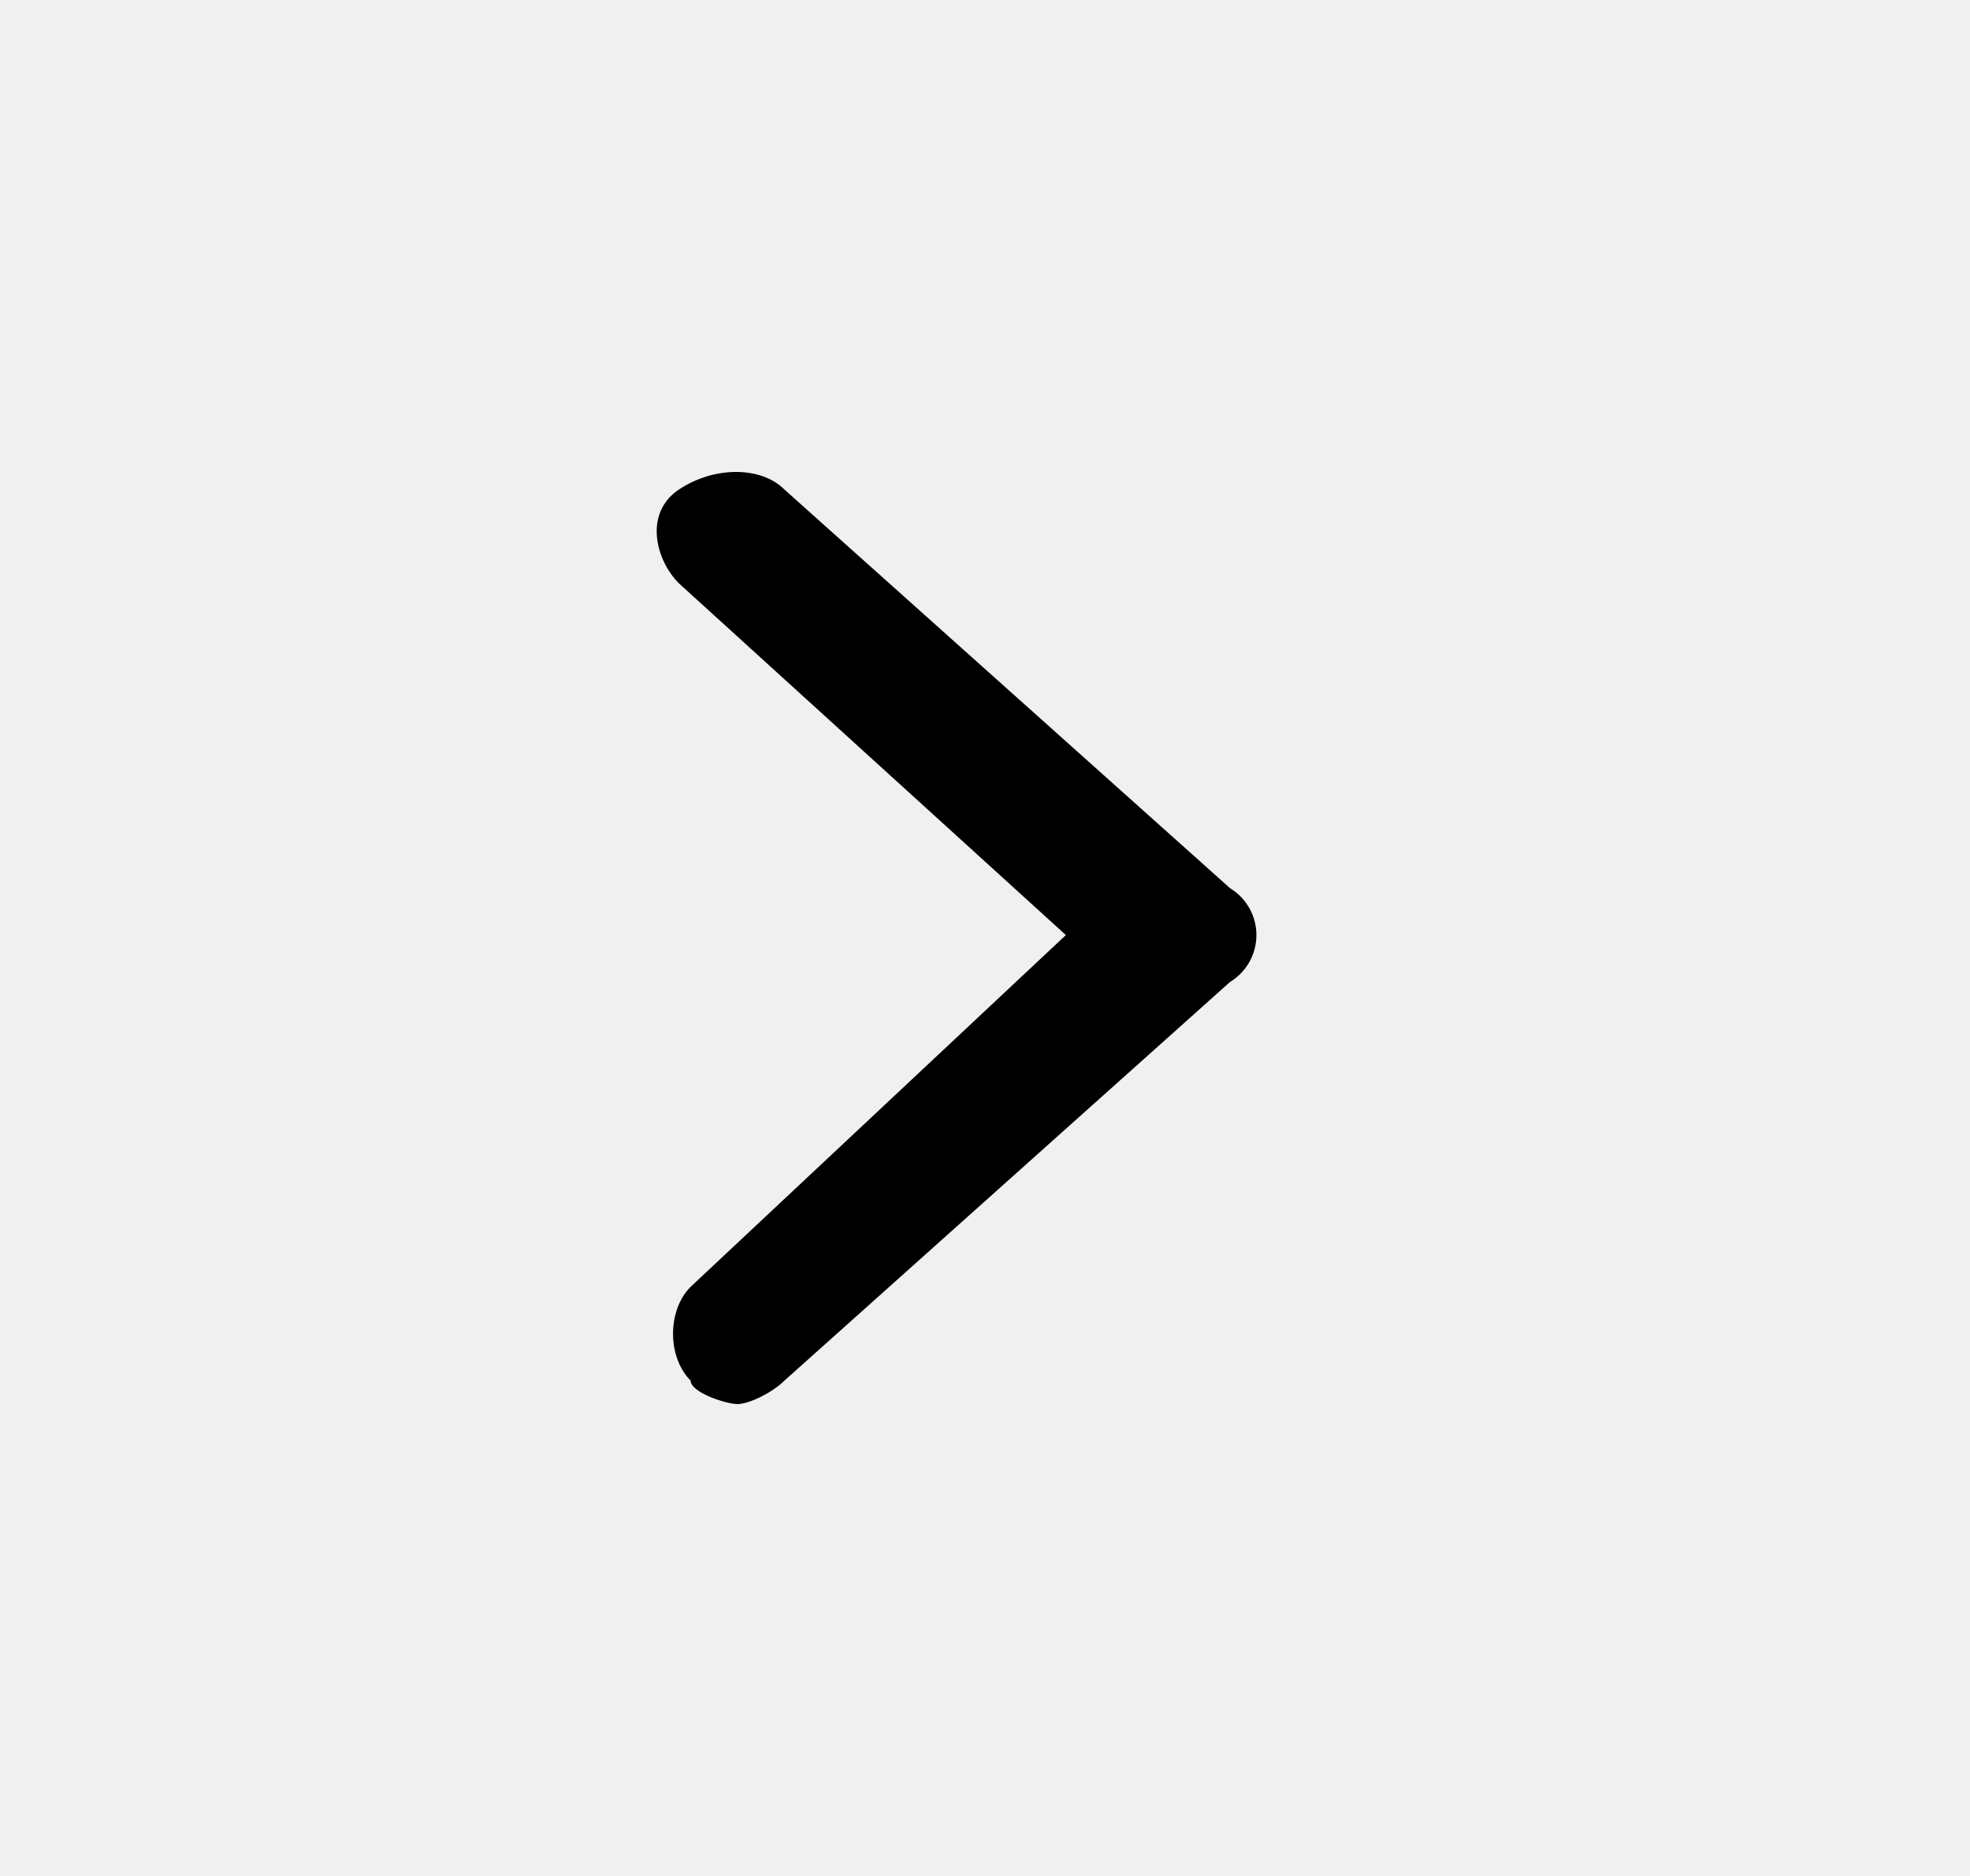
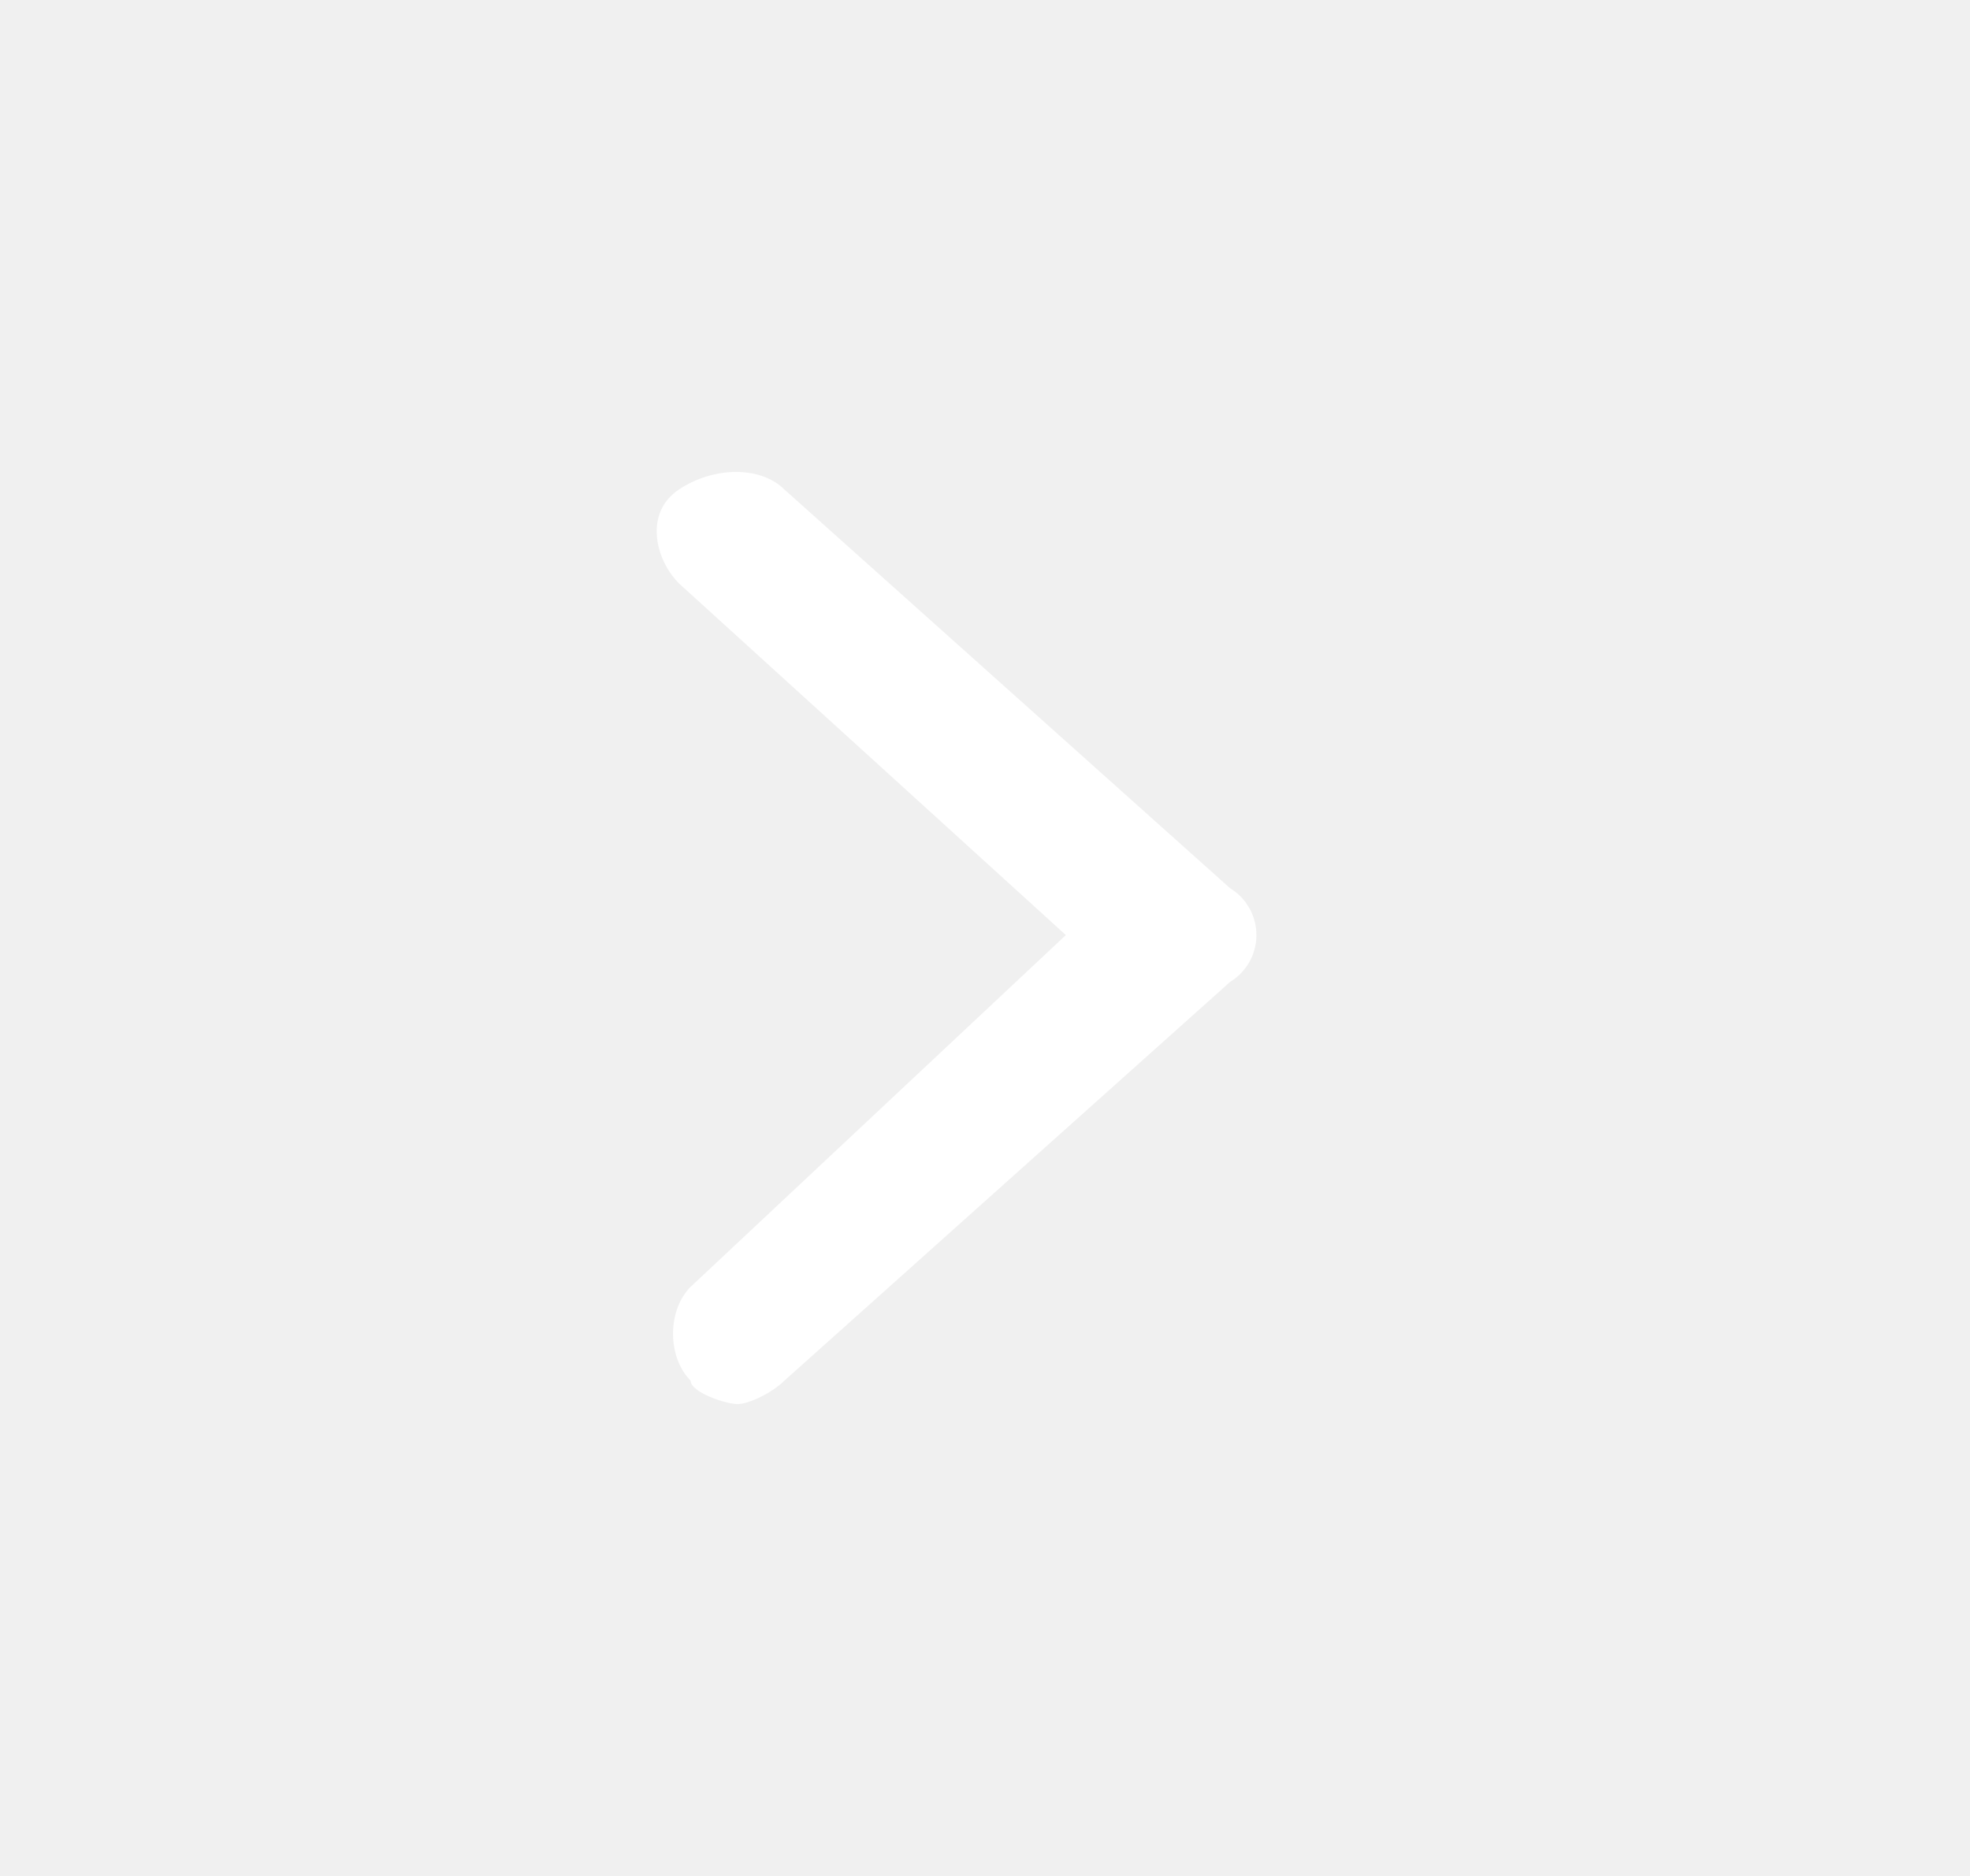
<svg xmlns="http://www.w3.org/2000/svg" width="21" height="20" fill="none">
-   <path d="m13.112 9.469-4.75-4.25c-.25-.25-.75-.25-1.125 0s-.25.75 0 1l4.125 3.75-4 3.75c-.25.25-.25.75 0 1 0 .125.375.25.5.25s.375-.125.5-.25l4.75-4.25a.585.585 0 0 0 0-1Z" fill="#000" />
+   <path d="m13.112 9.469-4.75-4.25c-.25-.25-.75-.25-1.125 0s-.25.75 0 1l4.125 3.75-4 3.75c-.25.25-.25.75 0 1 0 .125.375.25.5.25s.375-.125.5-.25l4.75-4.25a.585.585 0 0 0 0-1Z" fill="#fff" />
</svg>
